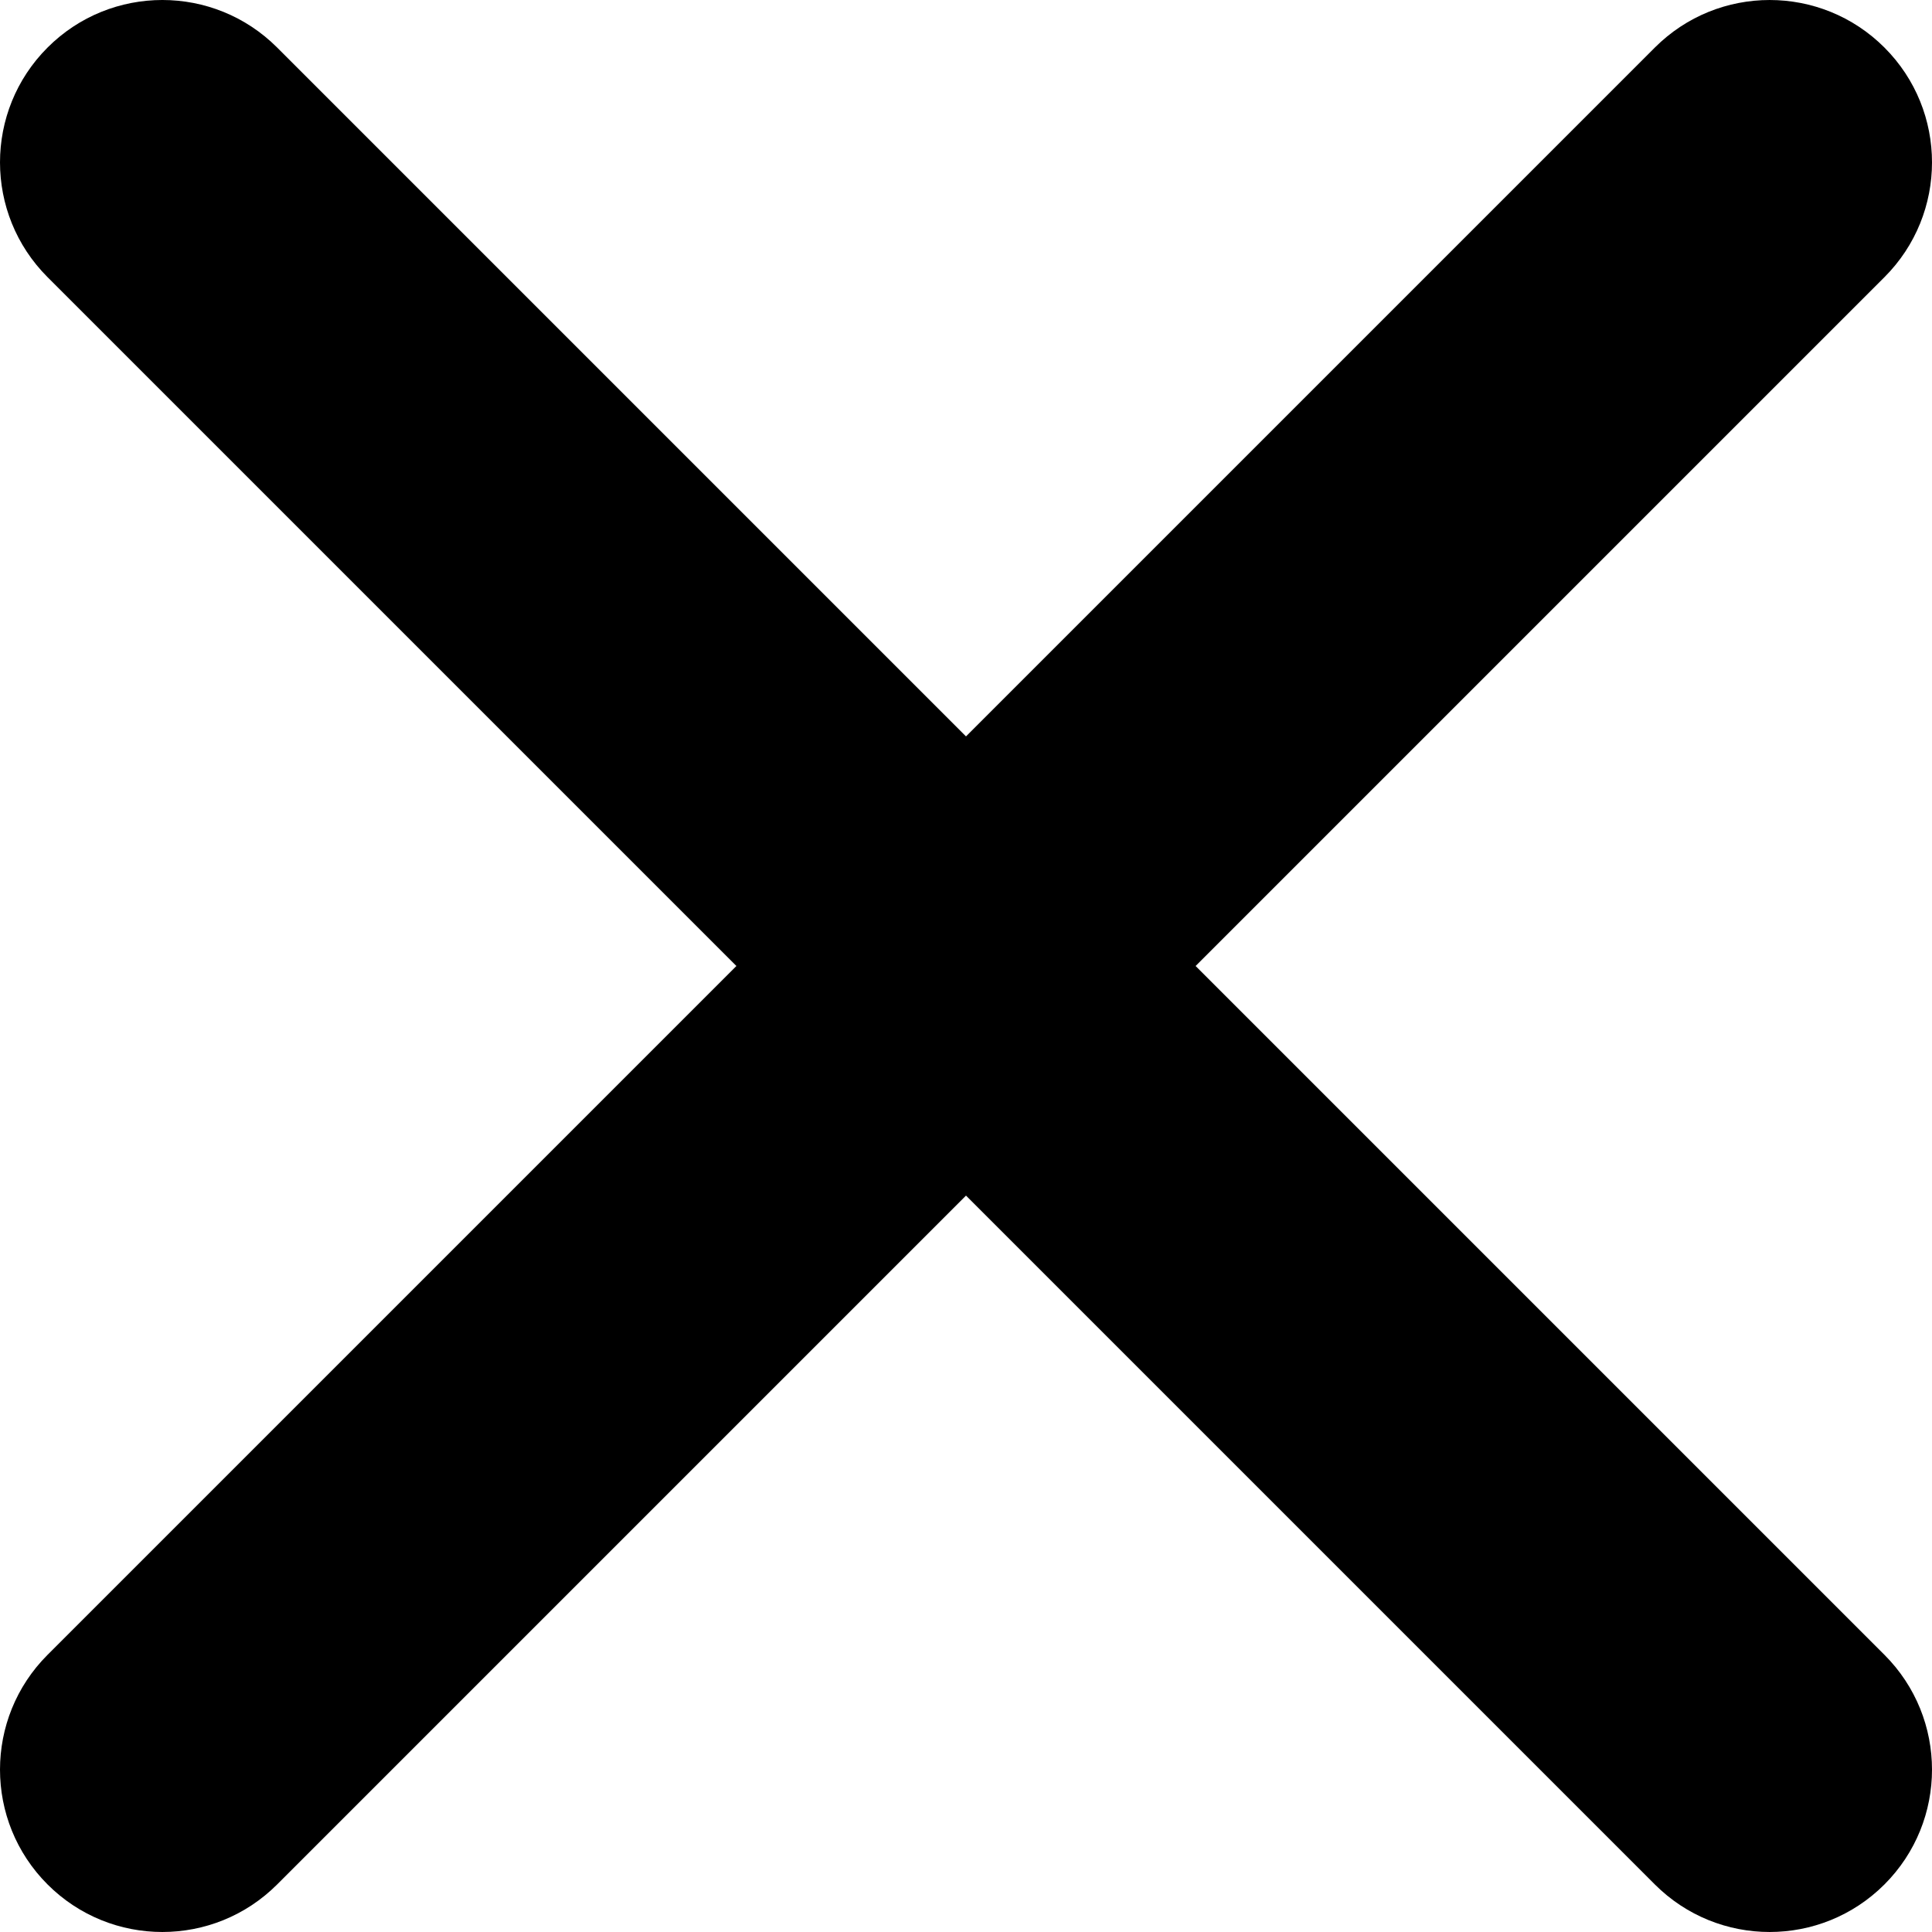
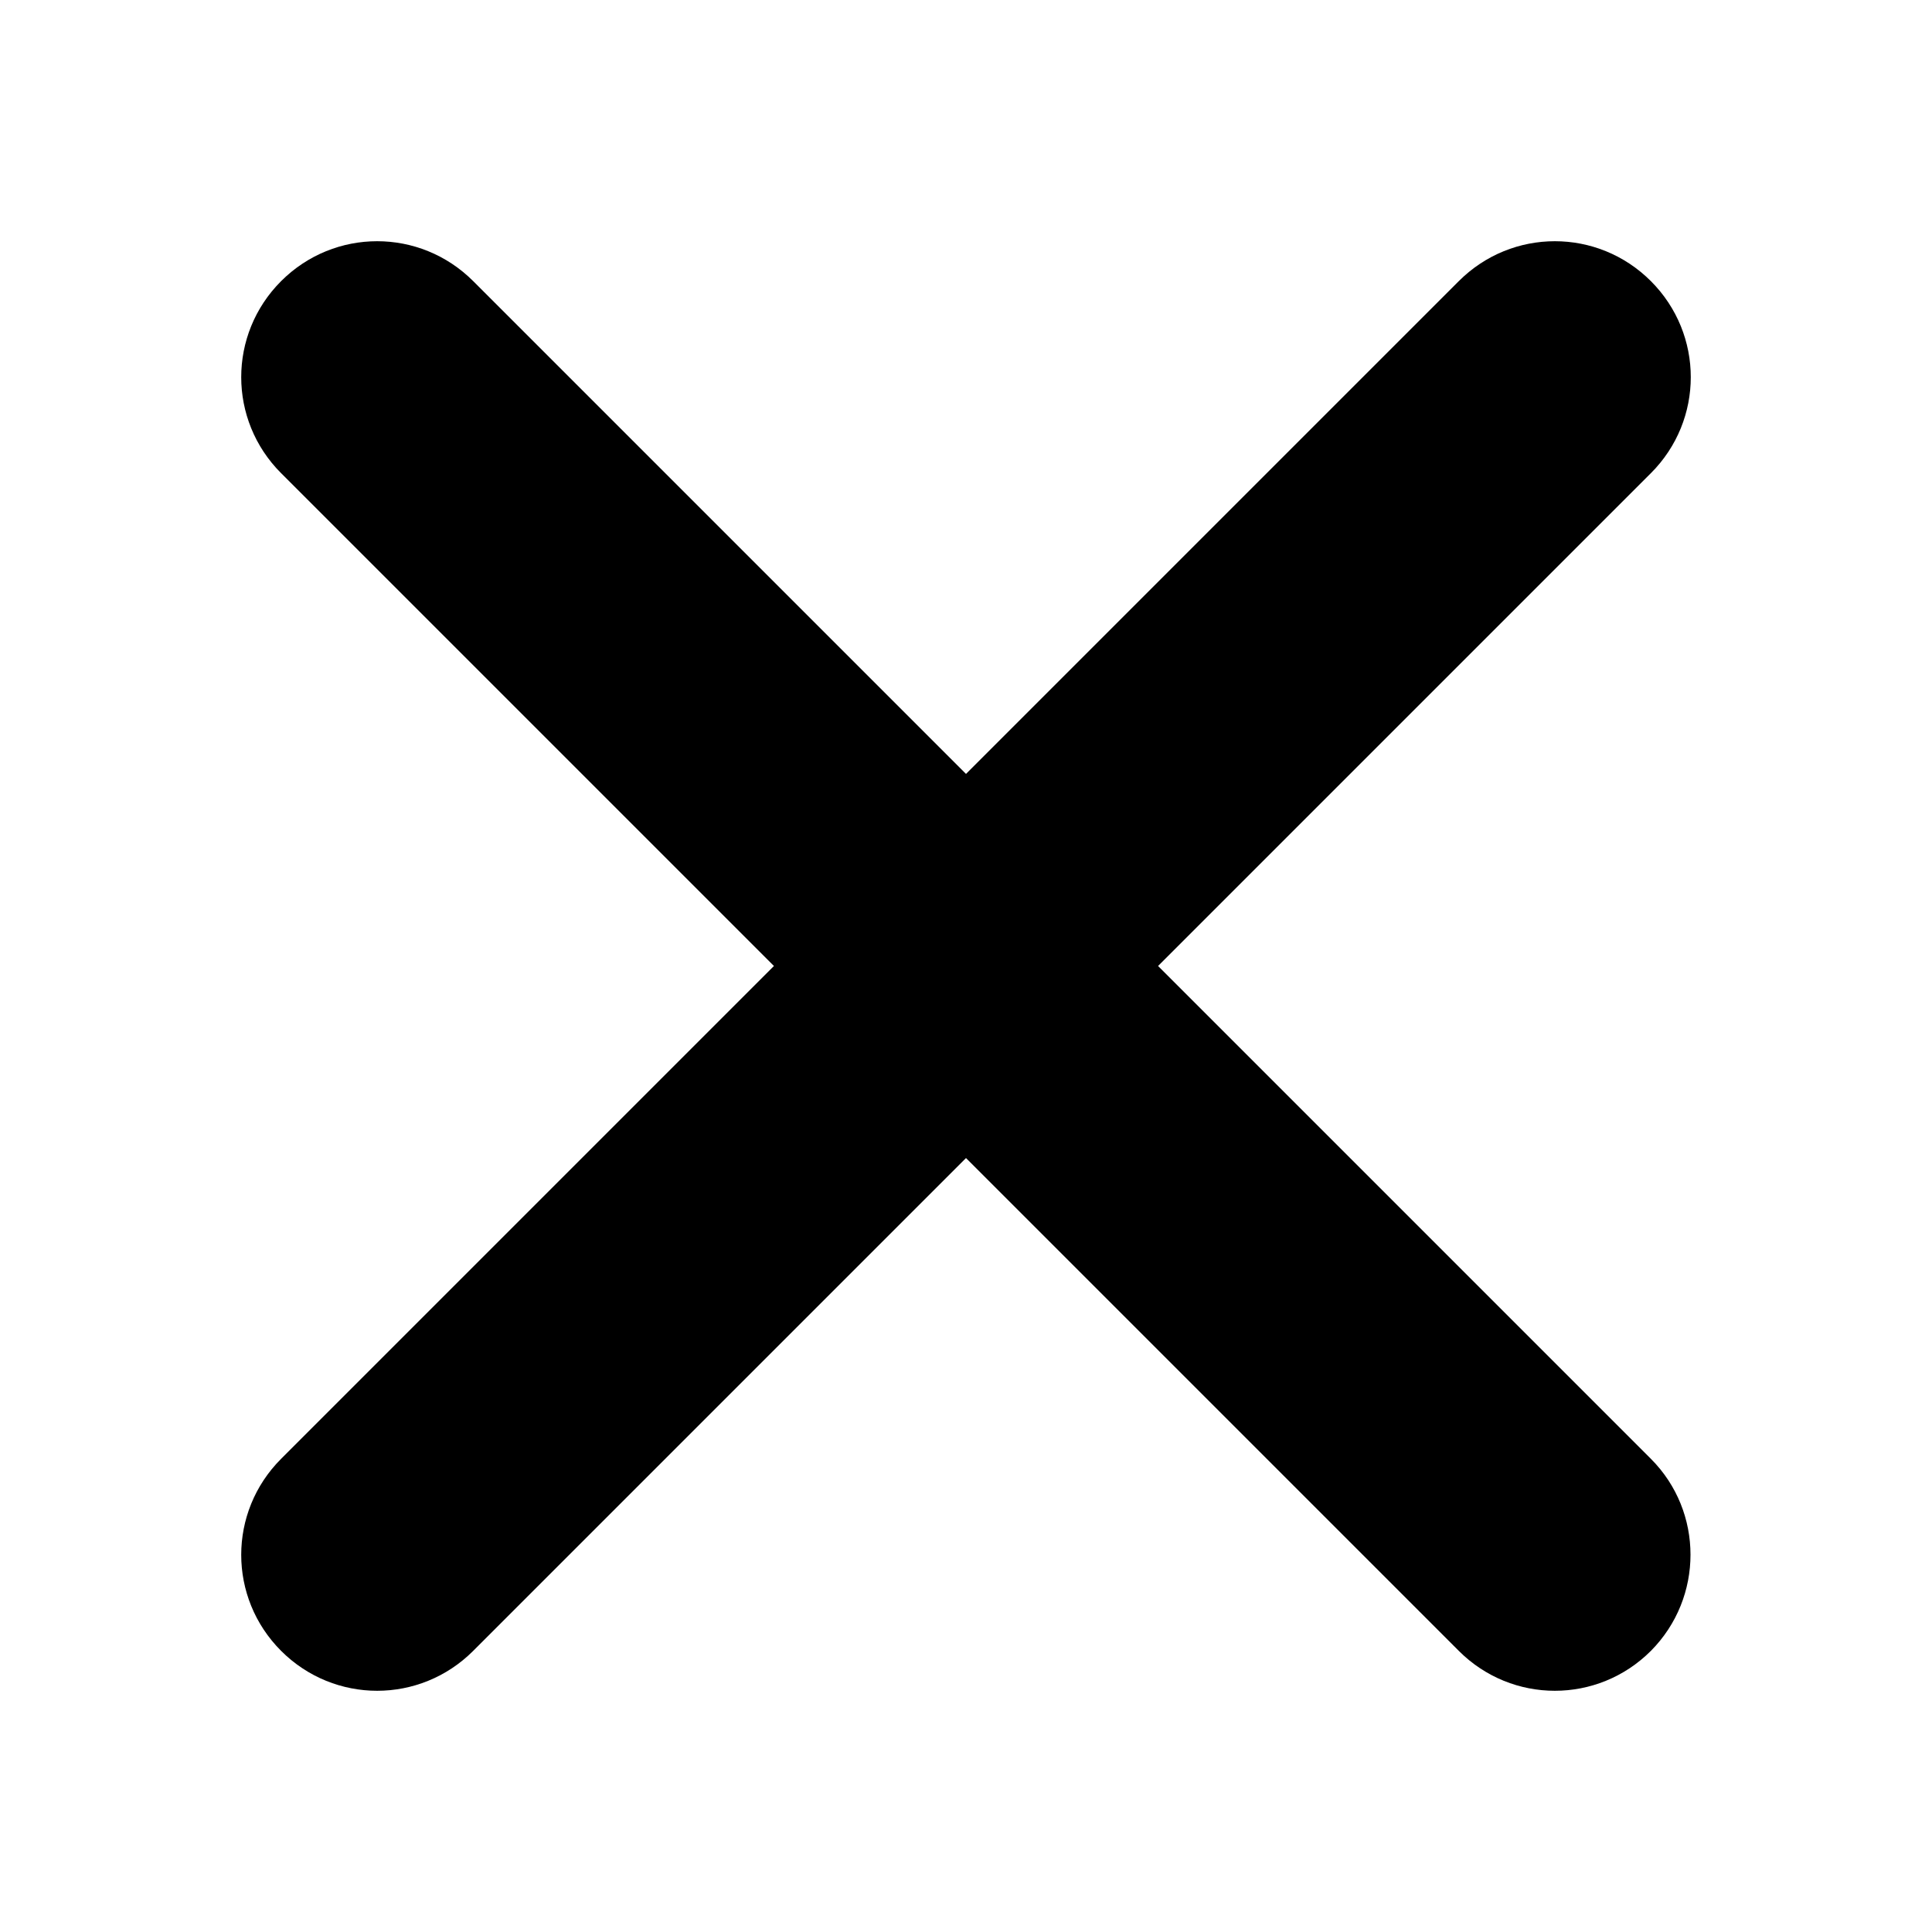
- <svg xmlns="http://www.w3.org/2000/svg" version="1.1" id="Capa_1" x="0px" y="0px" viewBox="0 0 212.982 212.982" style="enable-background:new 0 0 212.982 212.982;" xml:space="preserve">
-   <g id="Close">
-     <path style="fill-rule:evenodd;clip-rule:evenodd;" d="M131.804,106.491l75.936-75.936c6.99-6.99,6.99-18.323,0-25.312   c-6.99-6.99-18.322-6.99-25.312,0l-75.937,75.937L30.554,5.242c-6.99-6.99-18.322-6.99-25.312,0c-6.989,6.99-6.989,18.323,0,25.312   l75.937,75.936L5.242,182.427c-6.989,6.99-6.989,18.323,0,25.312c6.99,6.99,18.322,6.99,25.312,0l75.937-75.937l75.937,75.937   c6.989,6.99,18.322,6.99,25.312,0c6.99-6.99,6.99-18.322,0-25.312L131.804,106.491z" />
-   </g>
-   <g>
- </g>
-   <g>
- </g>
-   <g>
- </g>
-   <g>
- </g>
-   <g>
- </g>
-   <g>
- </g>
-   <g>
- </g>
-   <g>
- </g>
-   <g>
- </g>
-   <g>
- </g>
-   <g>
- </g>
-   <g>
- </g>
-   <g>
- </g>
-   <g>
- </g>
-   <g>
- </g>
+ <svg xmlns="http://www.w3.org/2000/svg" height="512px" id="Layer_1" style="enable-background:new 0 0 512 512;" version="1.1" viewBox="0 0 512 512" width="512px" xml:space="preserve">
+   <path d="M437.5,386.6L306.9,256l130.6-130.6c14.1-14.1,14.1-36.8,0-50.9c-14.1-14.1-36.8-14.1-50.9,0L256,205.1L125.4,74.5  c-14.1-14.1-36.8-14.1-50.9,0c-14.1,14.1-14.1,36.8,0,50.9L205.1,256L74.5,386.6c-14.1,14.1-14.1,36.8,0,50.9  c14.1,14.1,36.8,14.1,50.9,0L256,306.9l130.6,130.6c14.1,14.1,36.8,14.1,50.9,0C451.5,423.4,451.5,400.6,437.5,386.6z" />
</svg>
